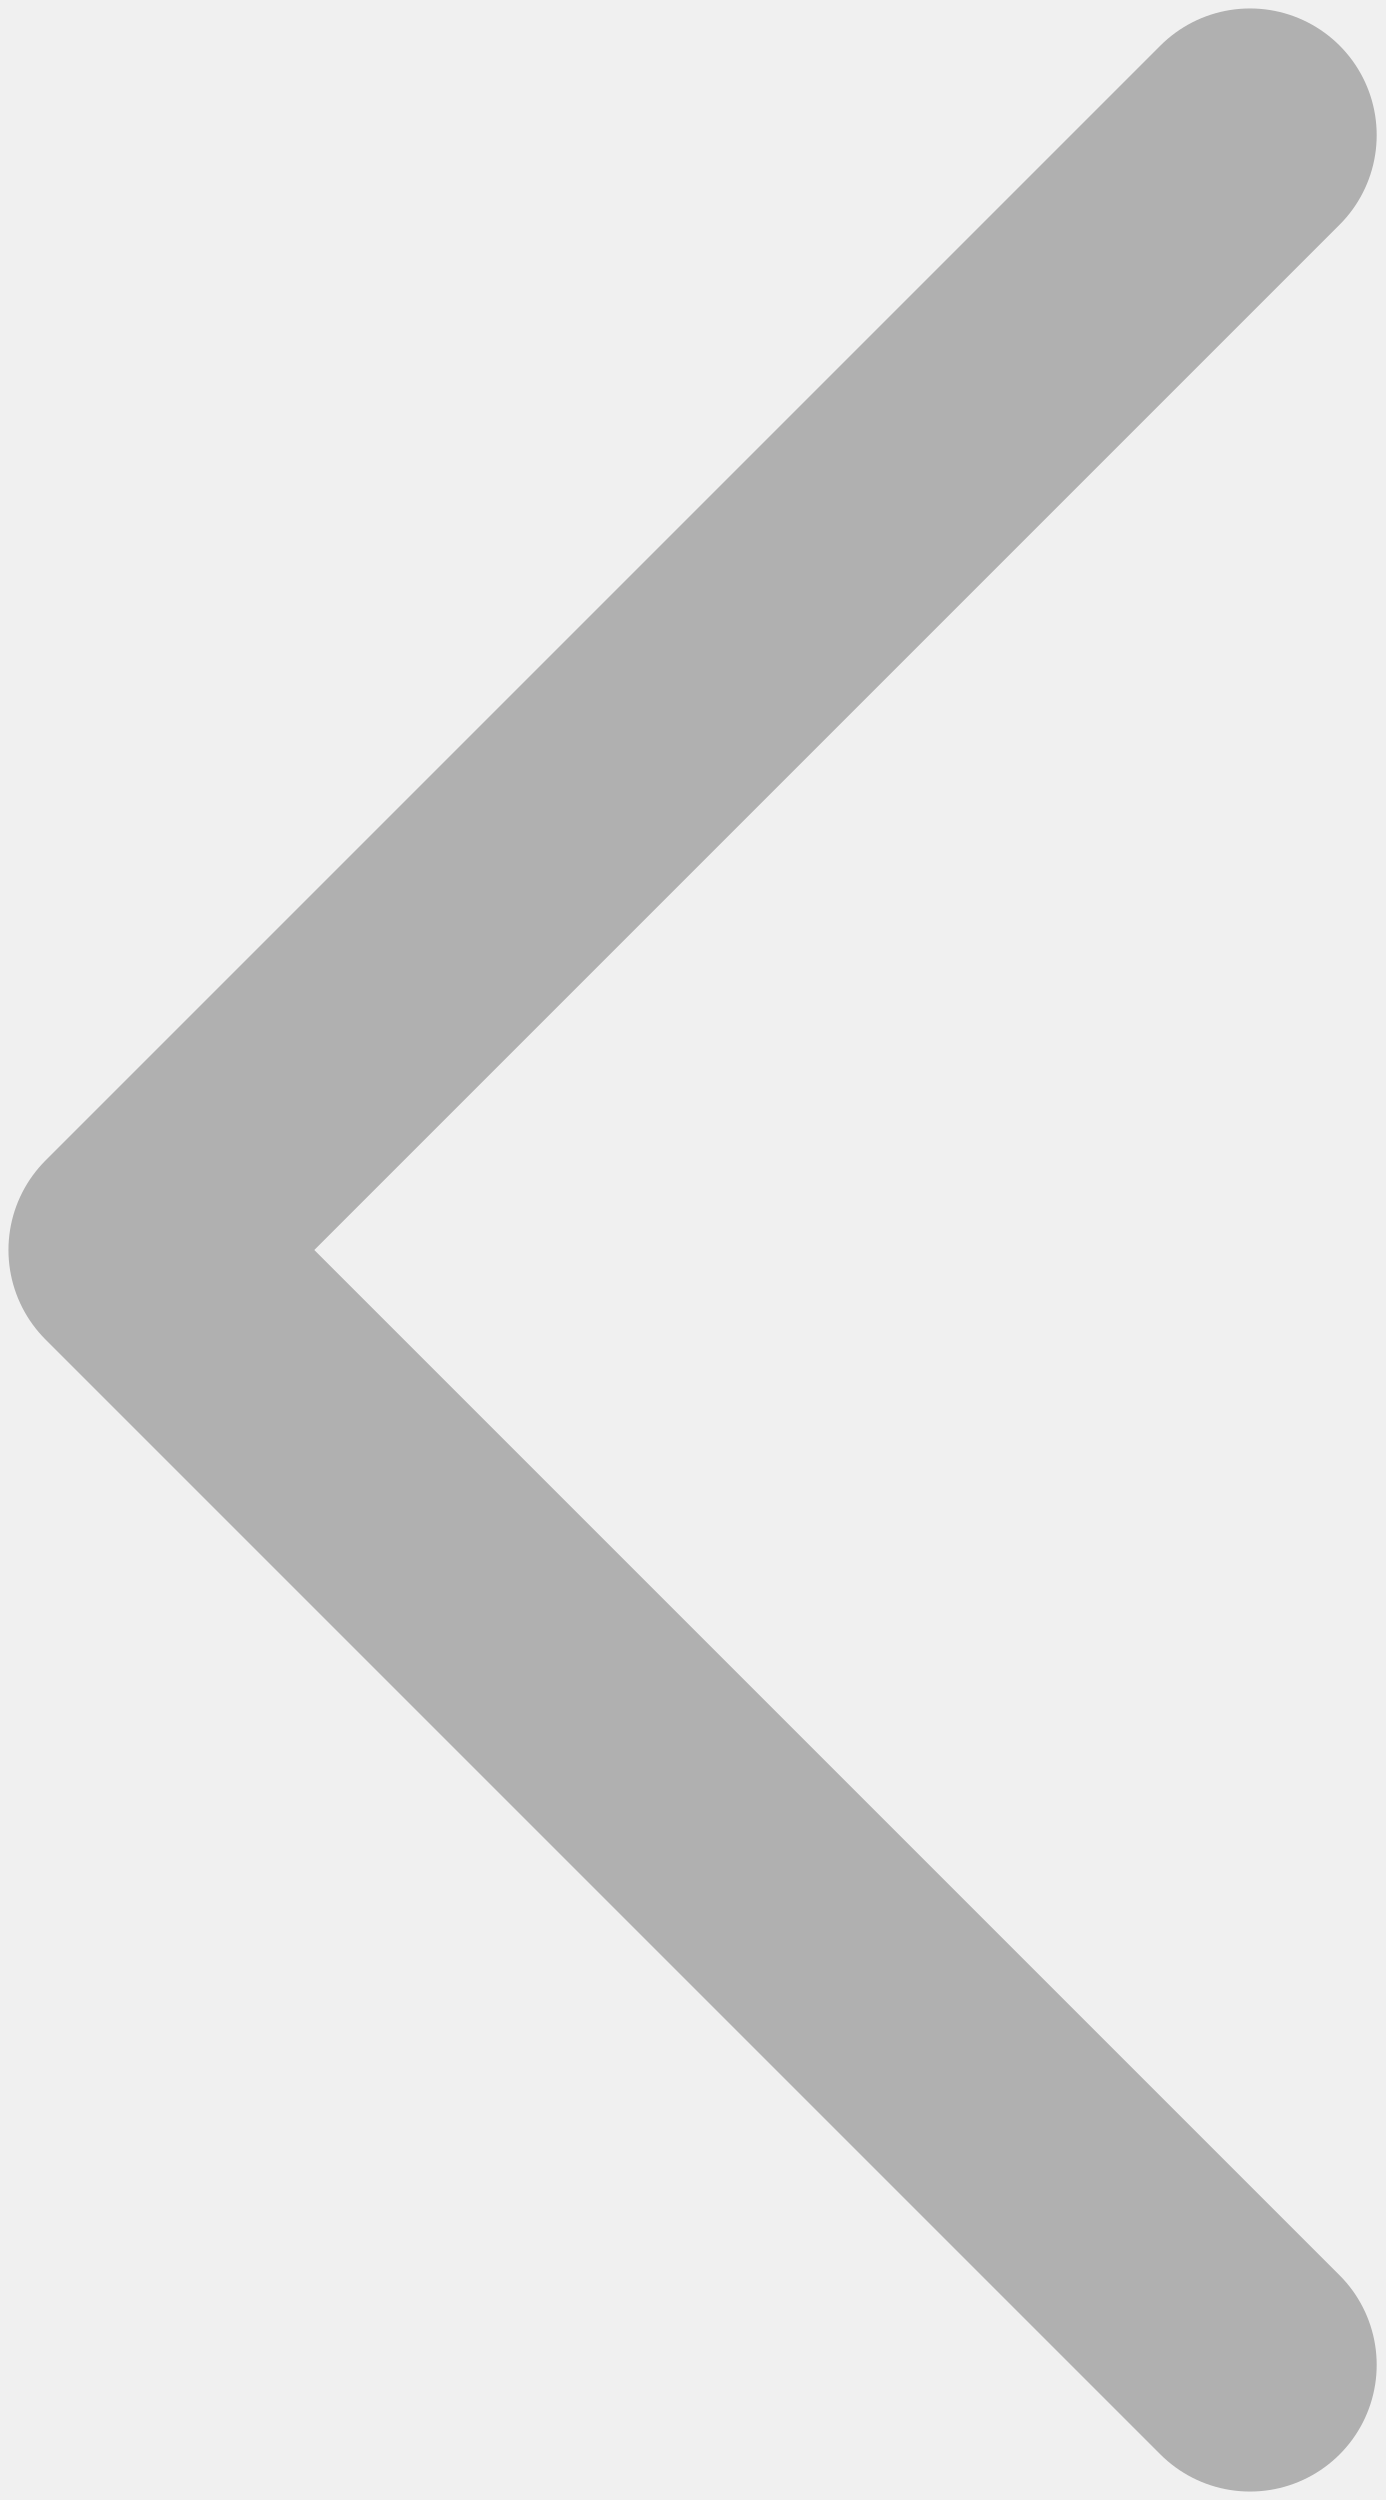
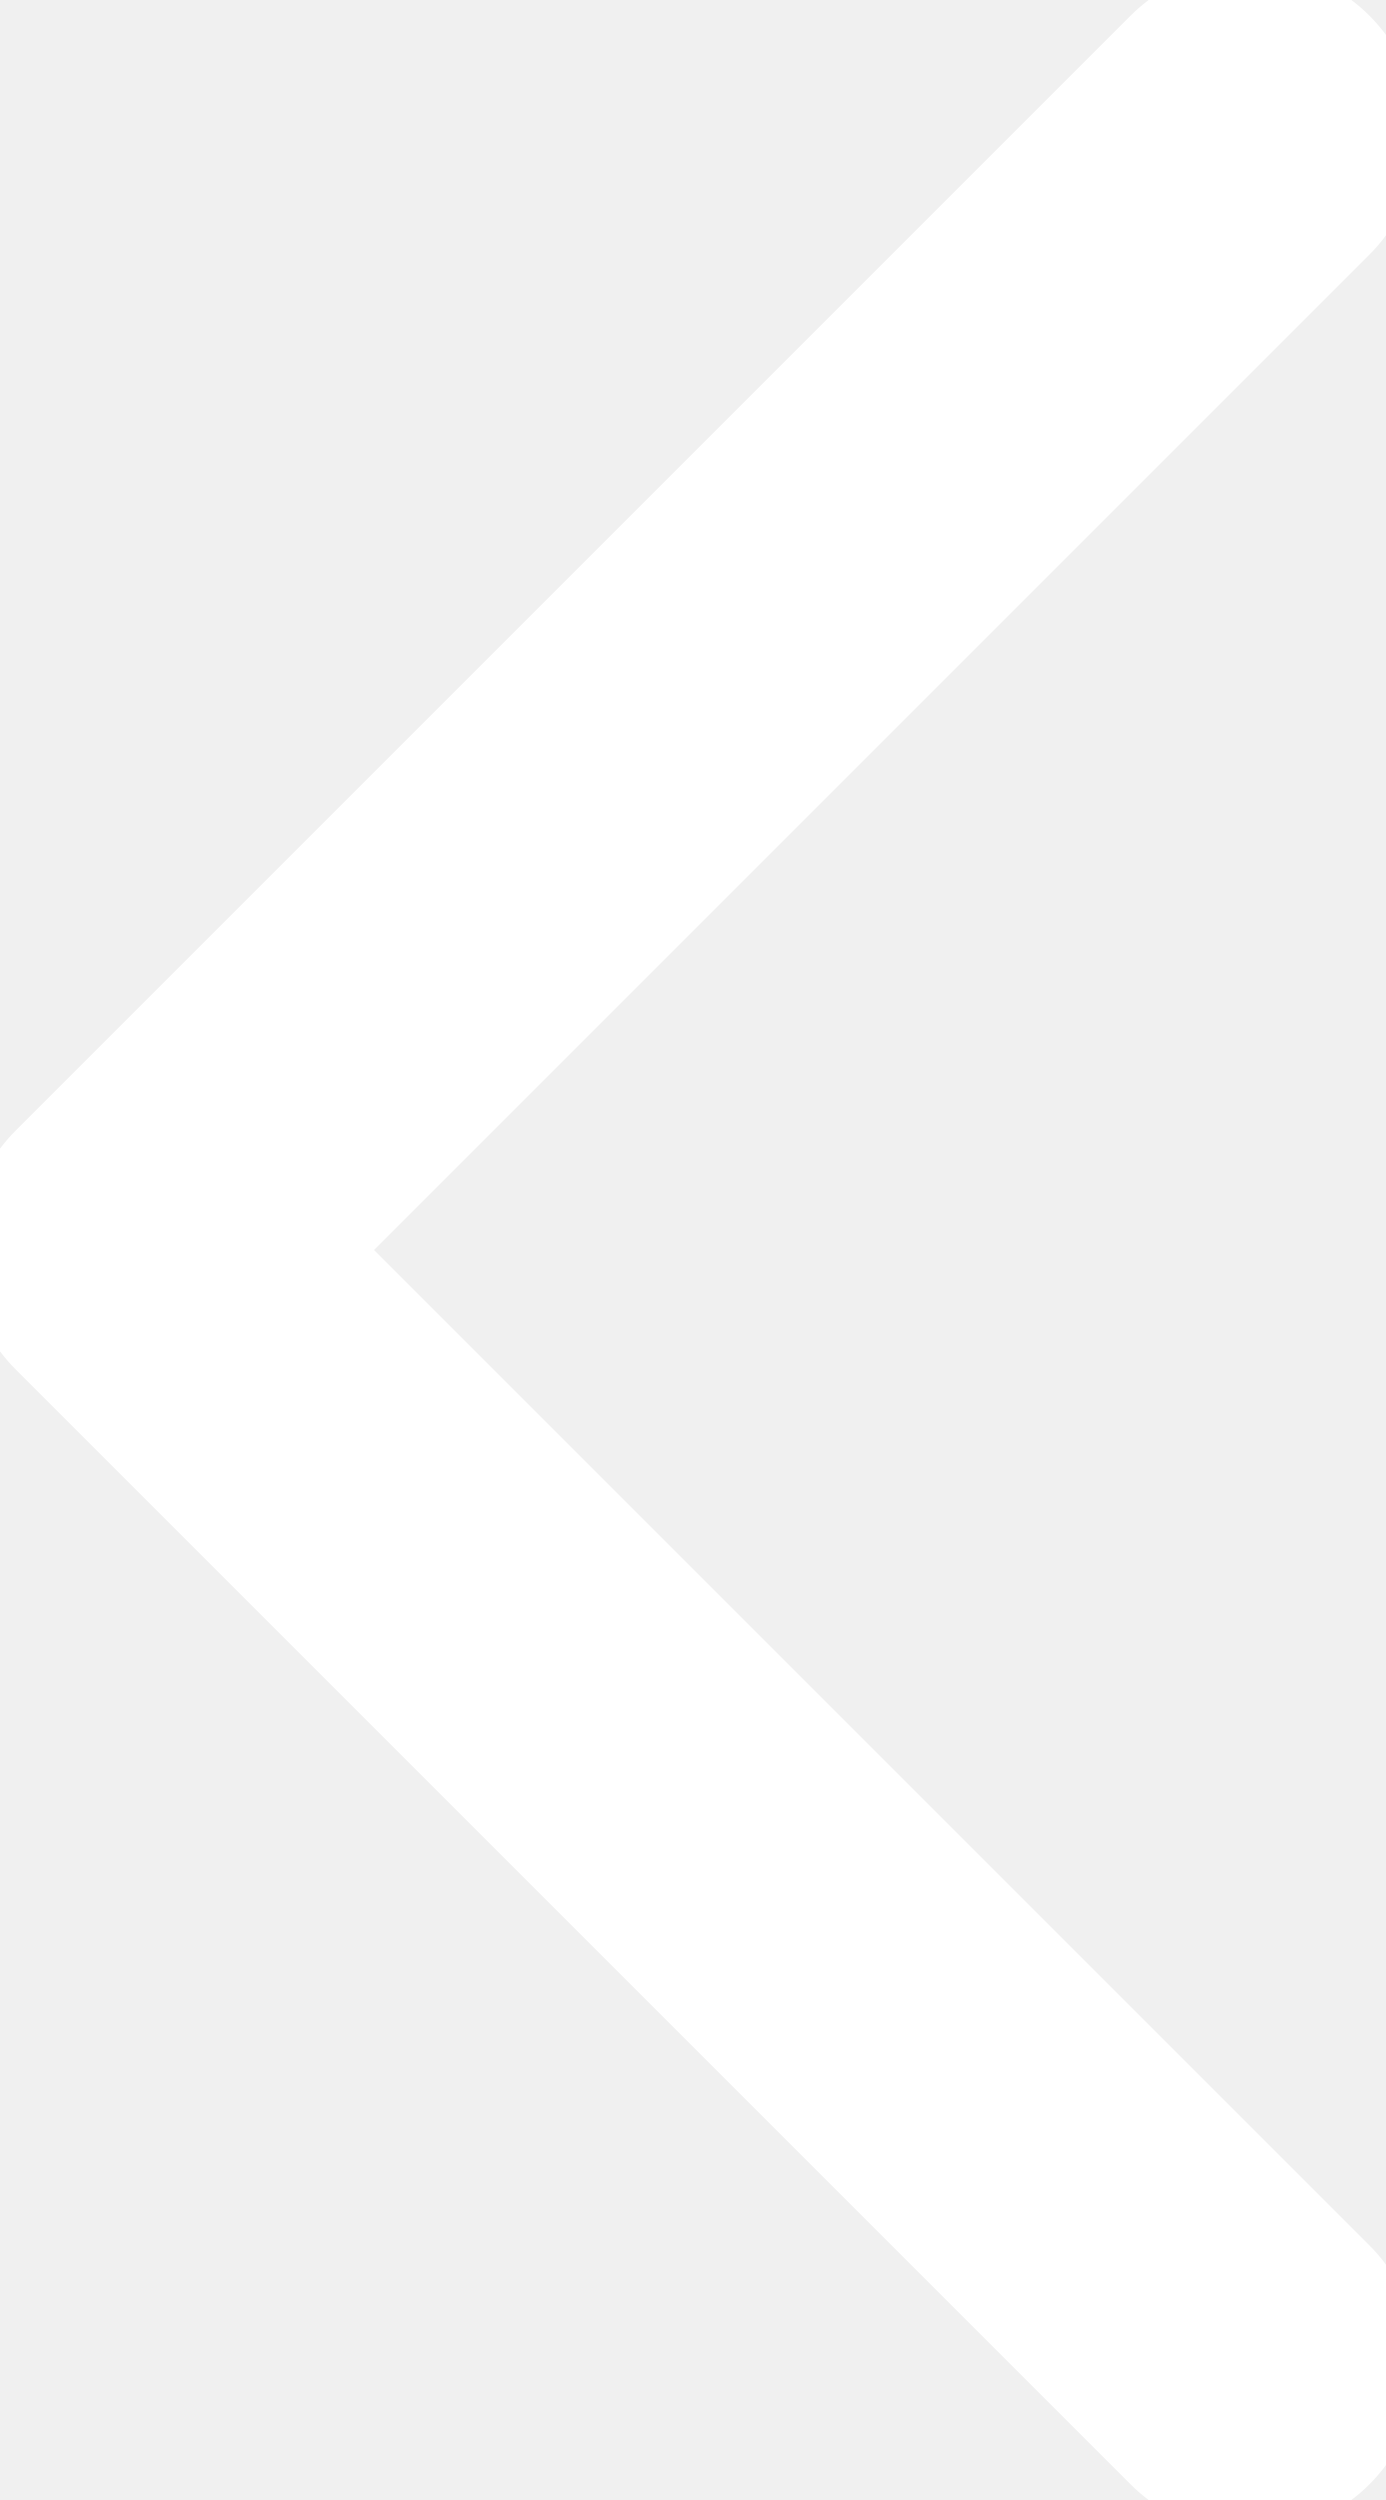
<svg xmlns="http://www.w3.org/2000/svg" width="82" height="148" viewBox="0 0 82 148" fill="none">
-   <path d="M74 140L8 74L74 8" stroke="#B0B0B0" stroke-width="15" stroke-linecap="round" stroke-linejoin="round" />
+   <path d="M74 140L8 74L74 8" stroke="#ffffff" stroke-width="20" stroke-linecap="round" stroke-linejoin="round" />
</svg>
